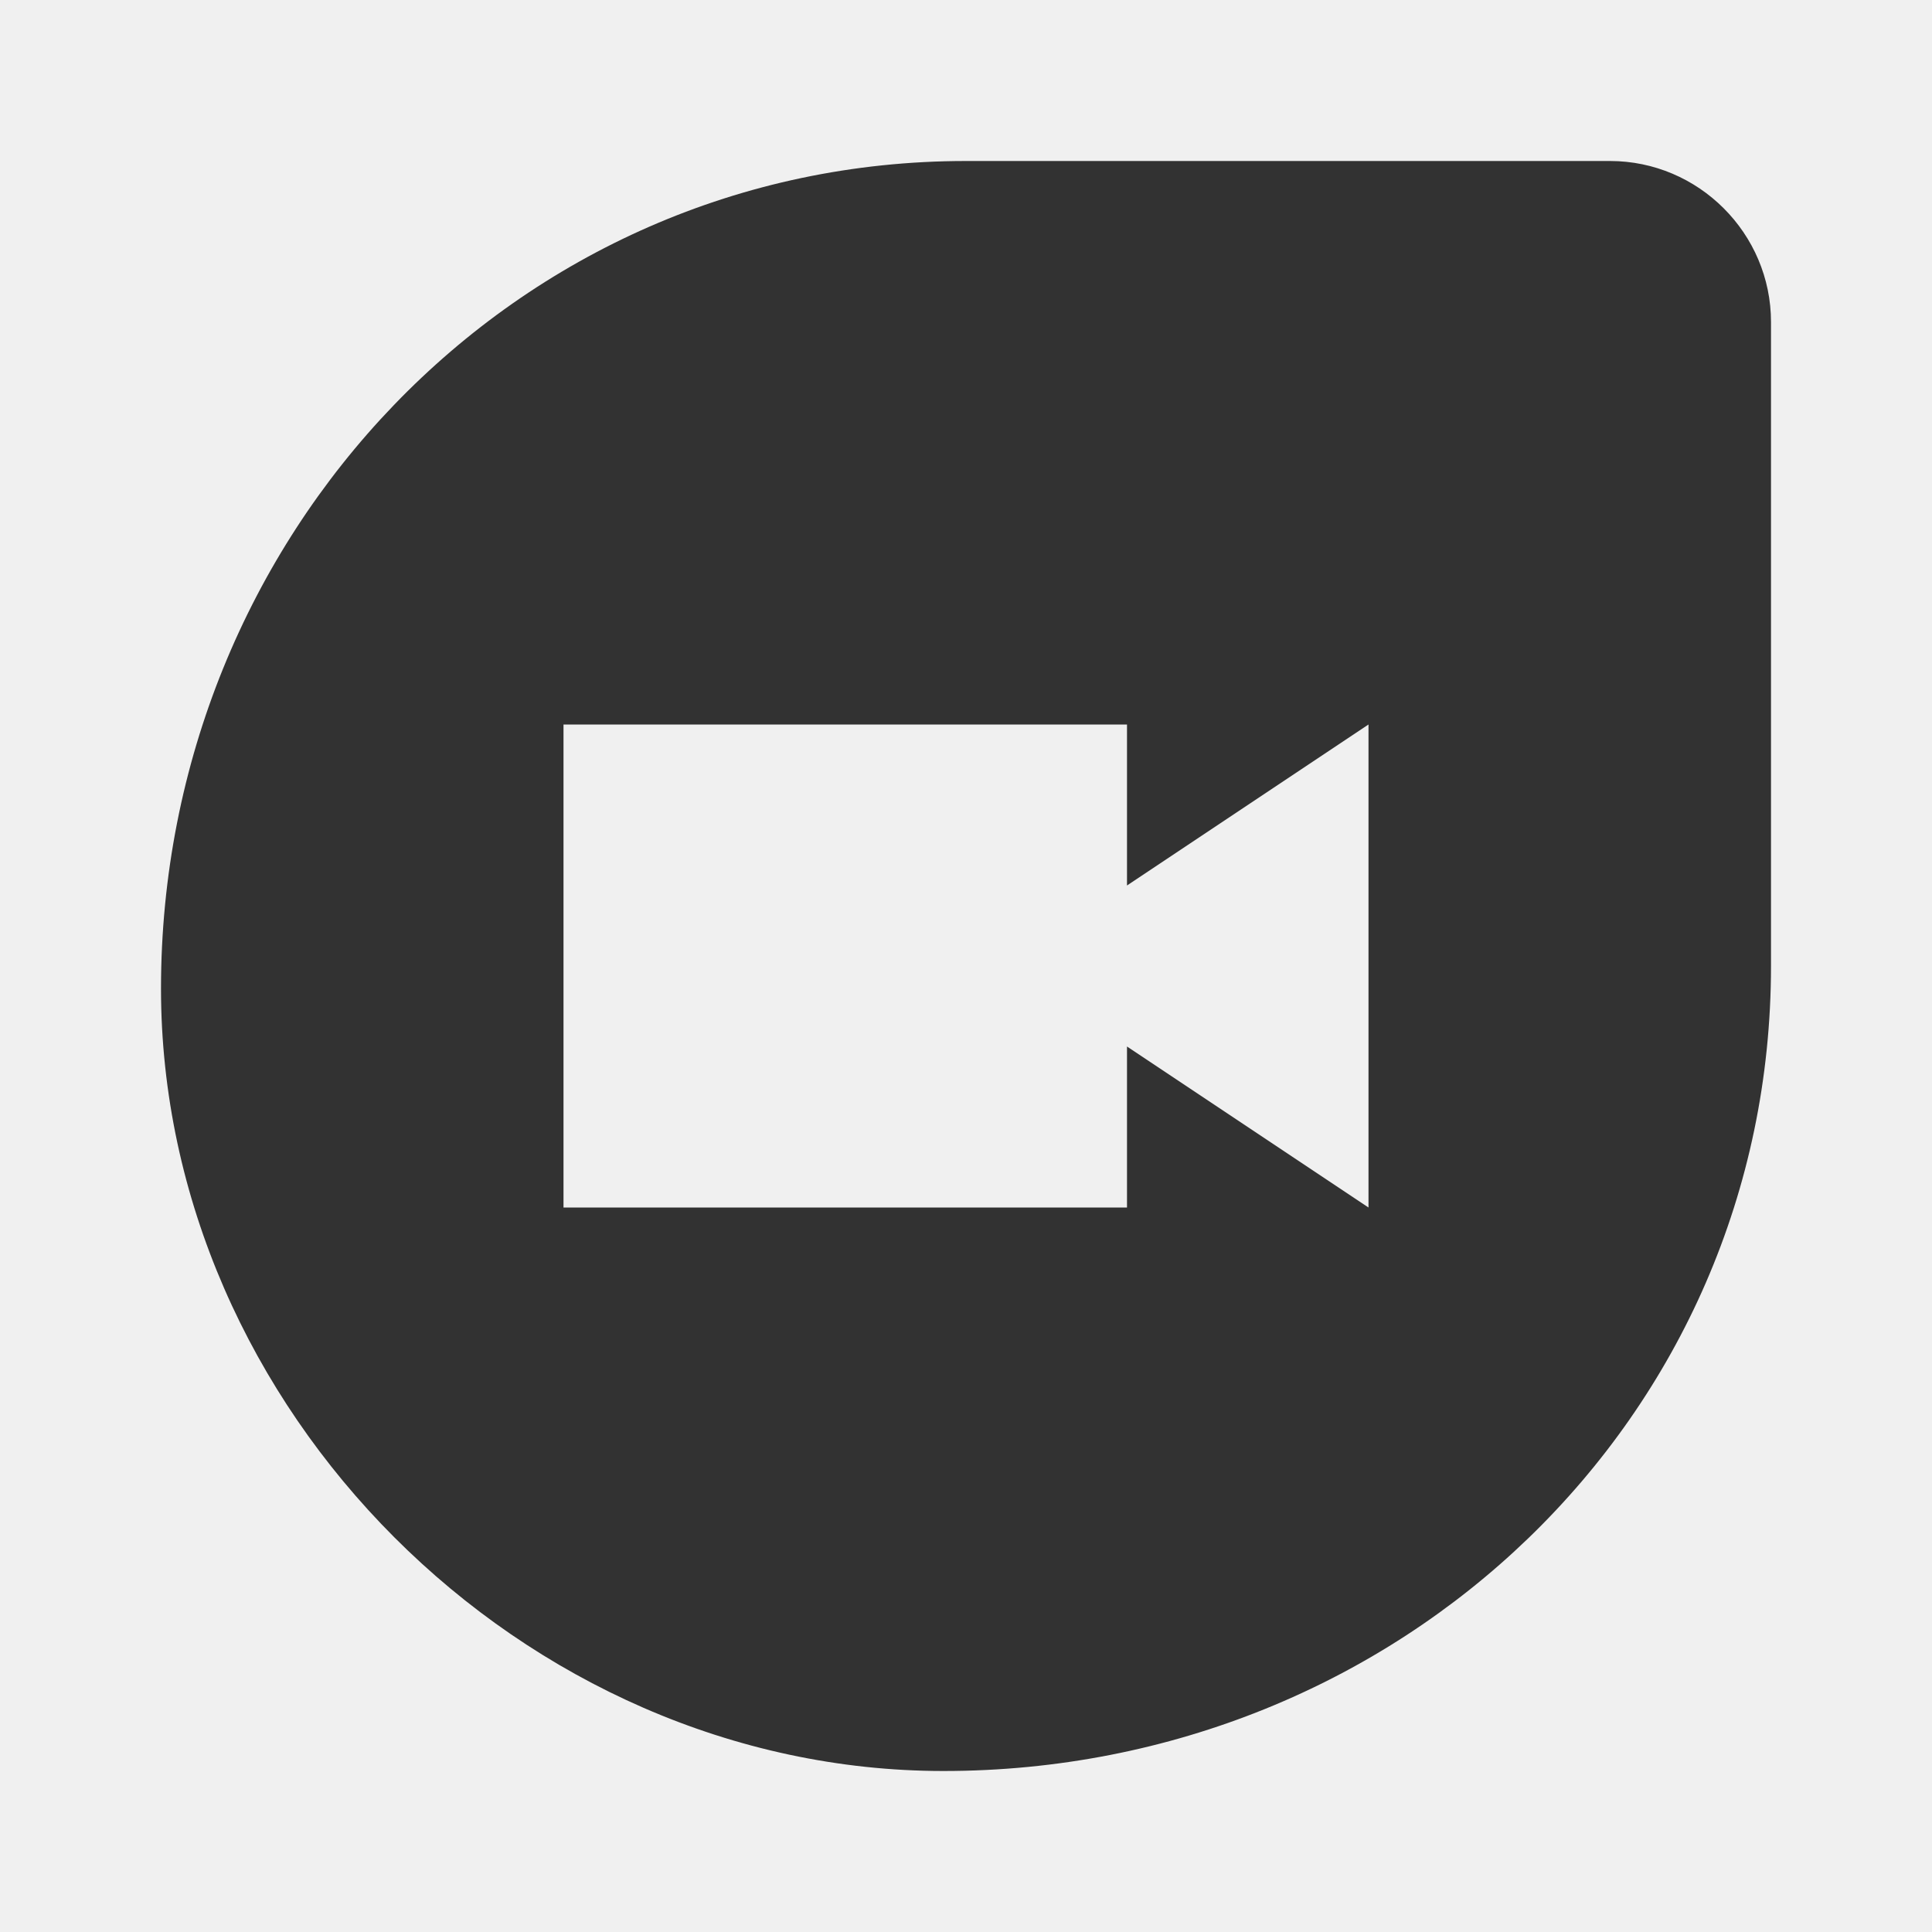
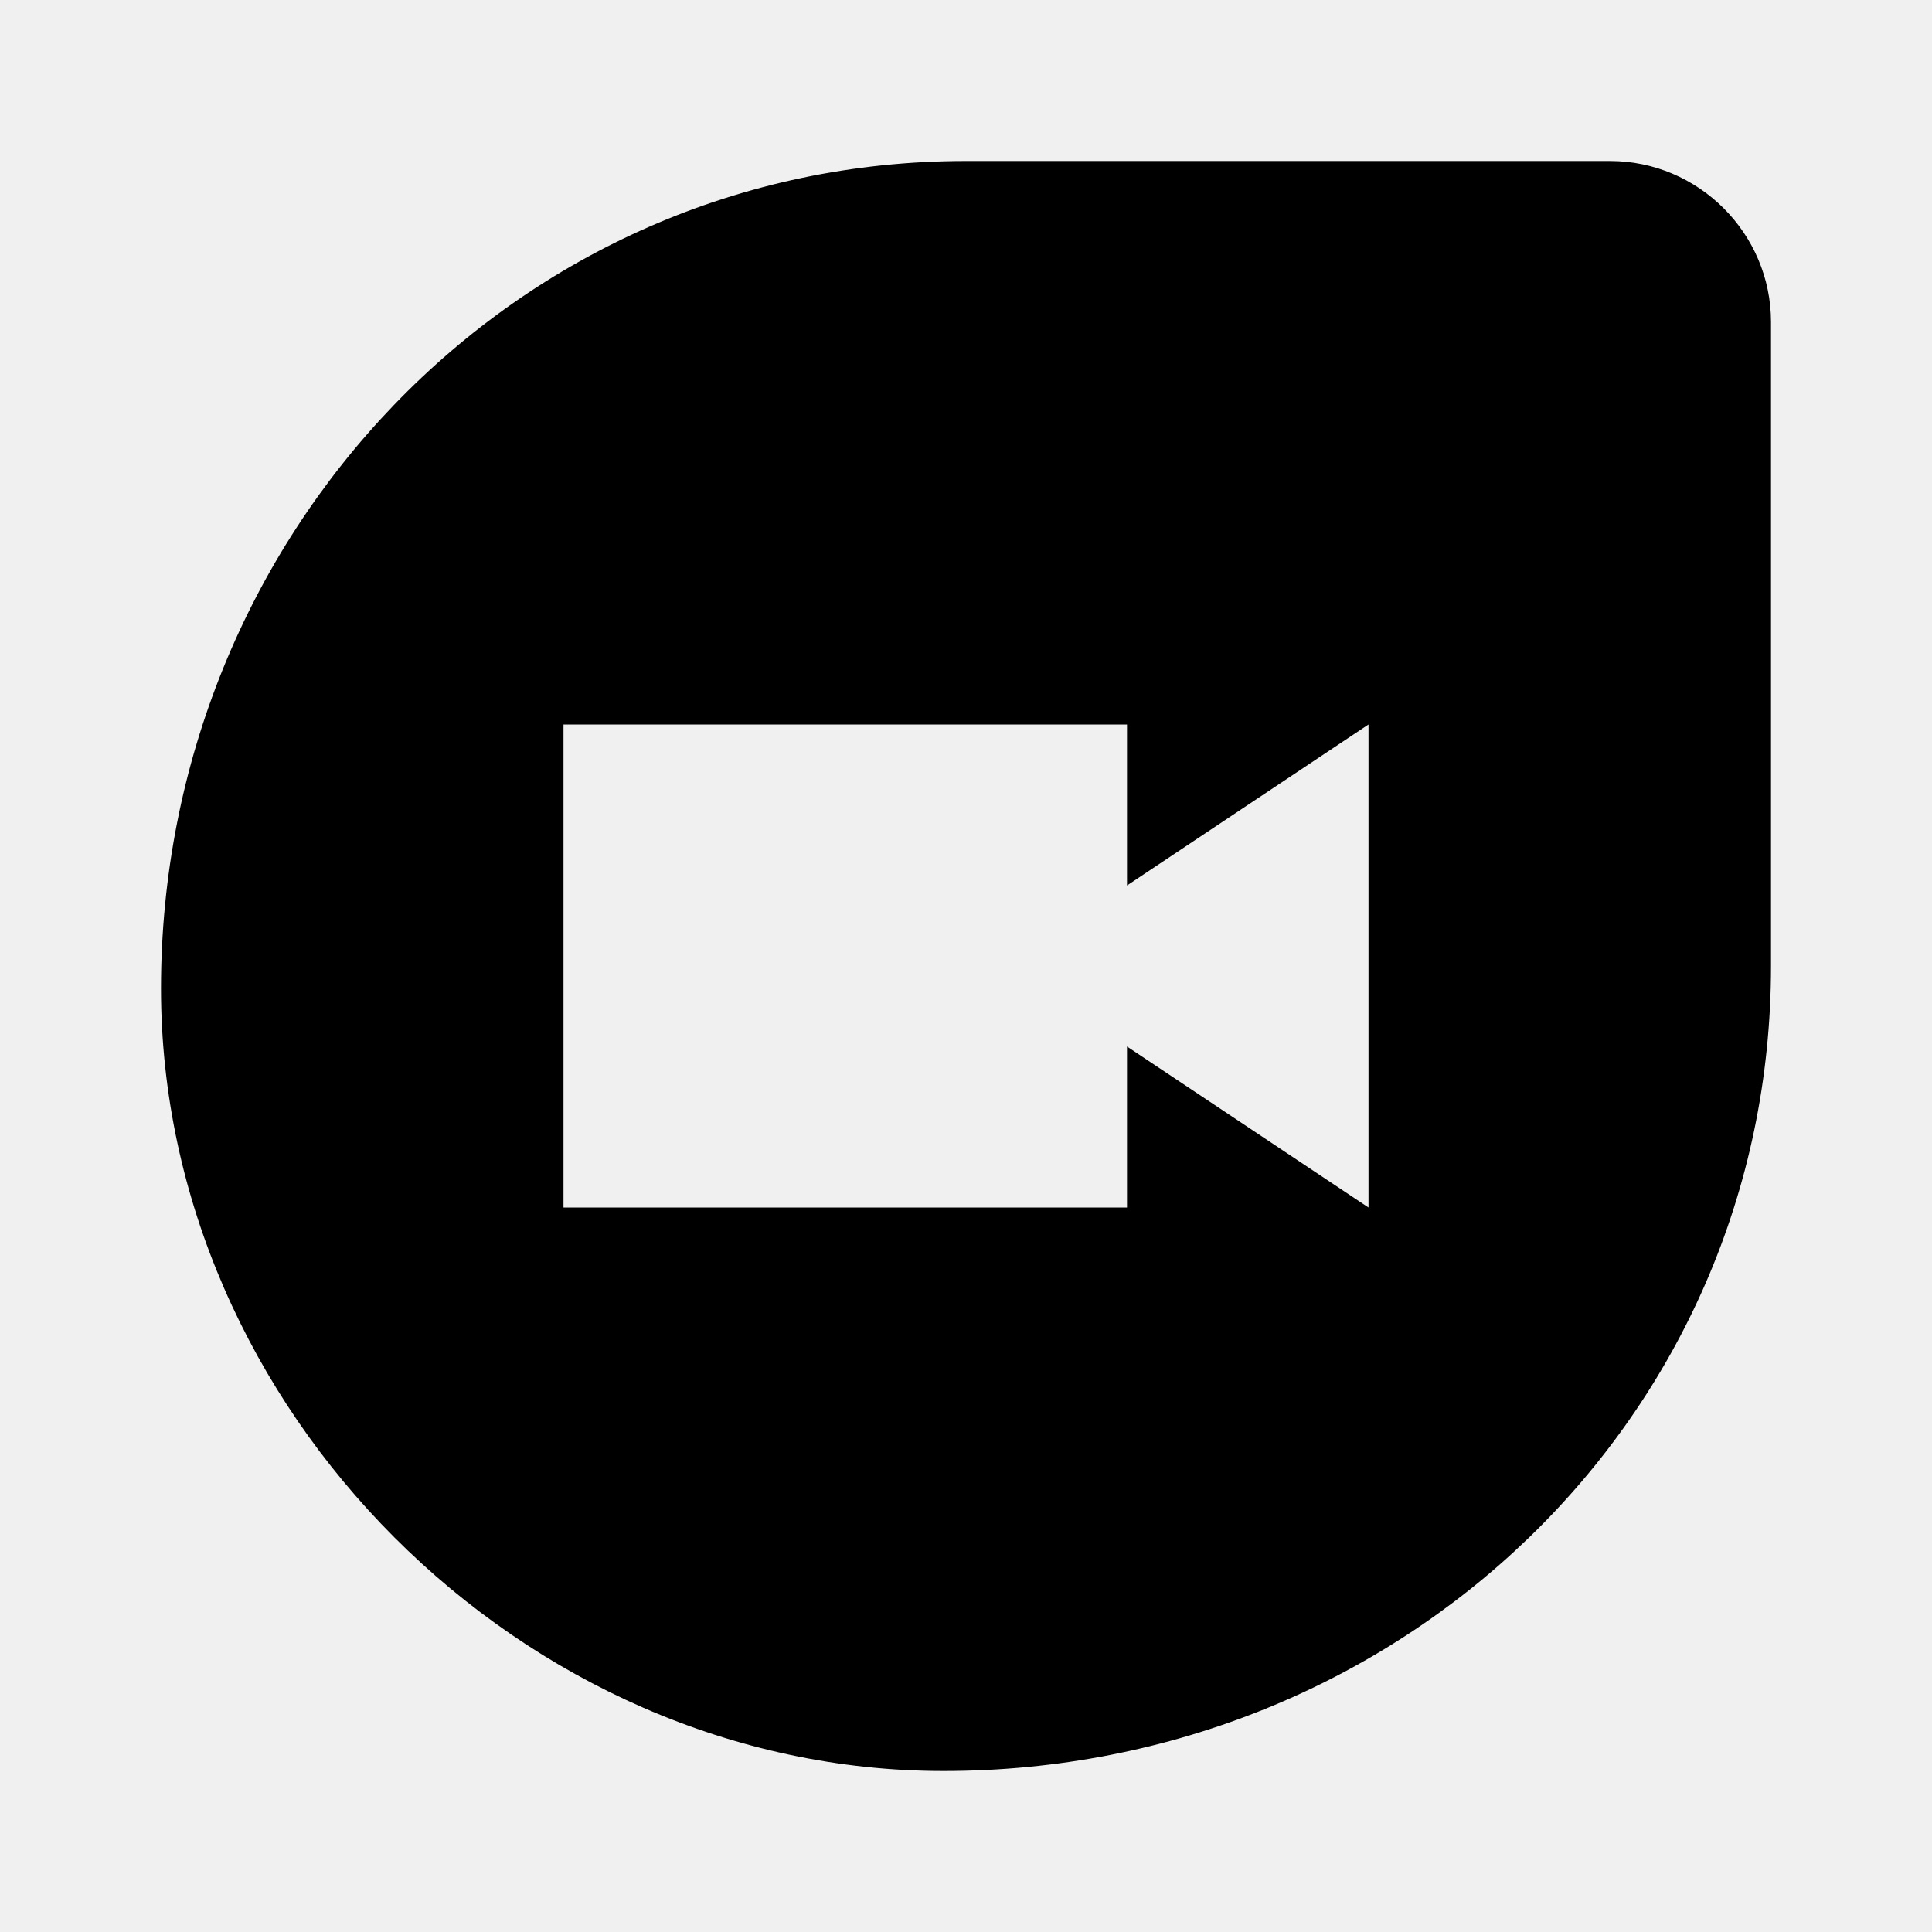
<svg xmlns="http://www.w3.org/2000/svg" width="24" height="24" viewBox="0 0 24 24" fill="none">
  <g clip-path="url(#clip0_17_17387)">
-     <path d="M20 2H12C6.38 2 2 6.66 2 12.28C2 17.5 6.49 22 11.72 22C17.39 22 22 17.62 22 12V4C22 2.9 21.1 2 20 2ZM17 15L14 13V15H7V9H14V11L17 9V15Z" fill="#323232" />
+     <path d="M20 2H12C6.38 2 2 6.66 2 12.28C2 17.5 6.49 22 11.72 22C17.39 22 22 17.62 22 12V4C22 2.9 21.1 2 20 2ZM17 15L14 13V15H7V9H14V11L17 9V15Z" fill="currentColor" />
  </g>
  <defs>
    <clipPath id="clip0_17_17387">
      <rect width="24" height="24" fill="white" />
    </clipPath>
  </defs>
</svg>
